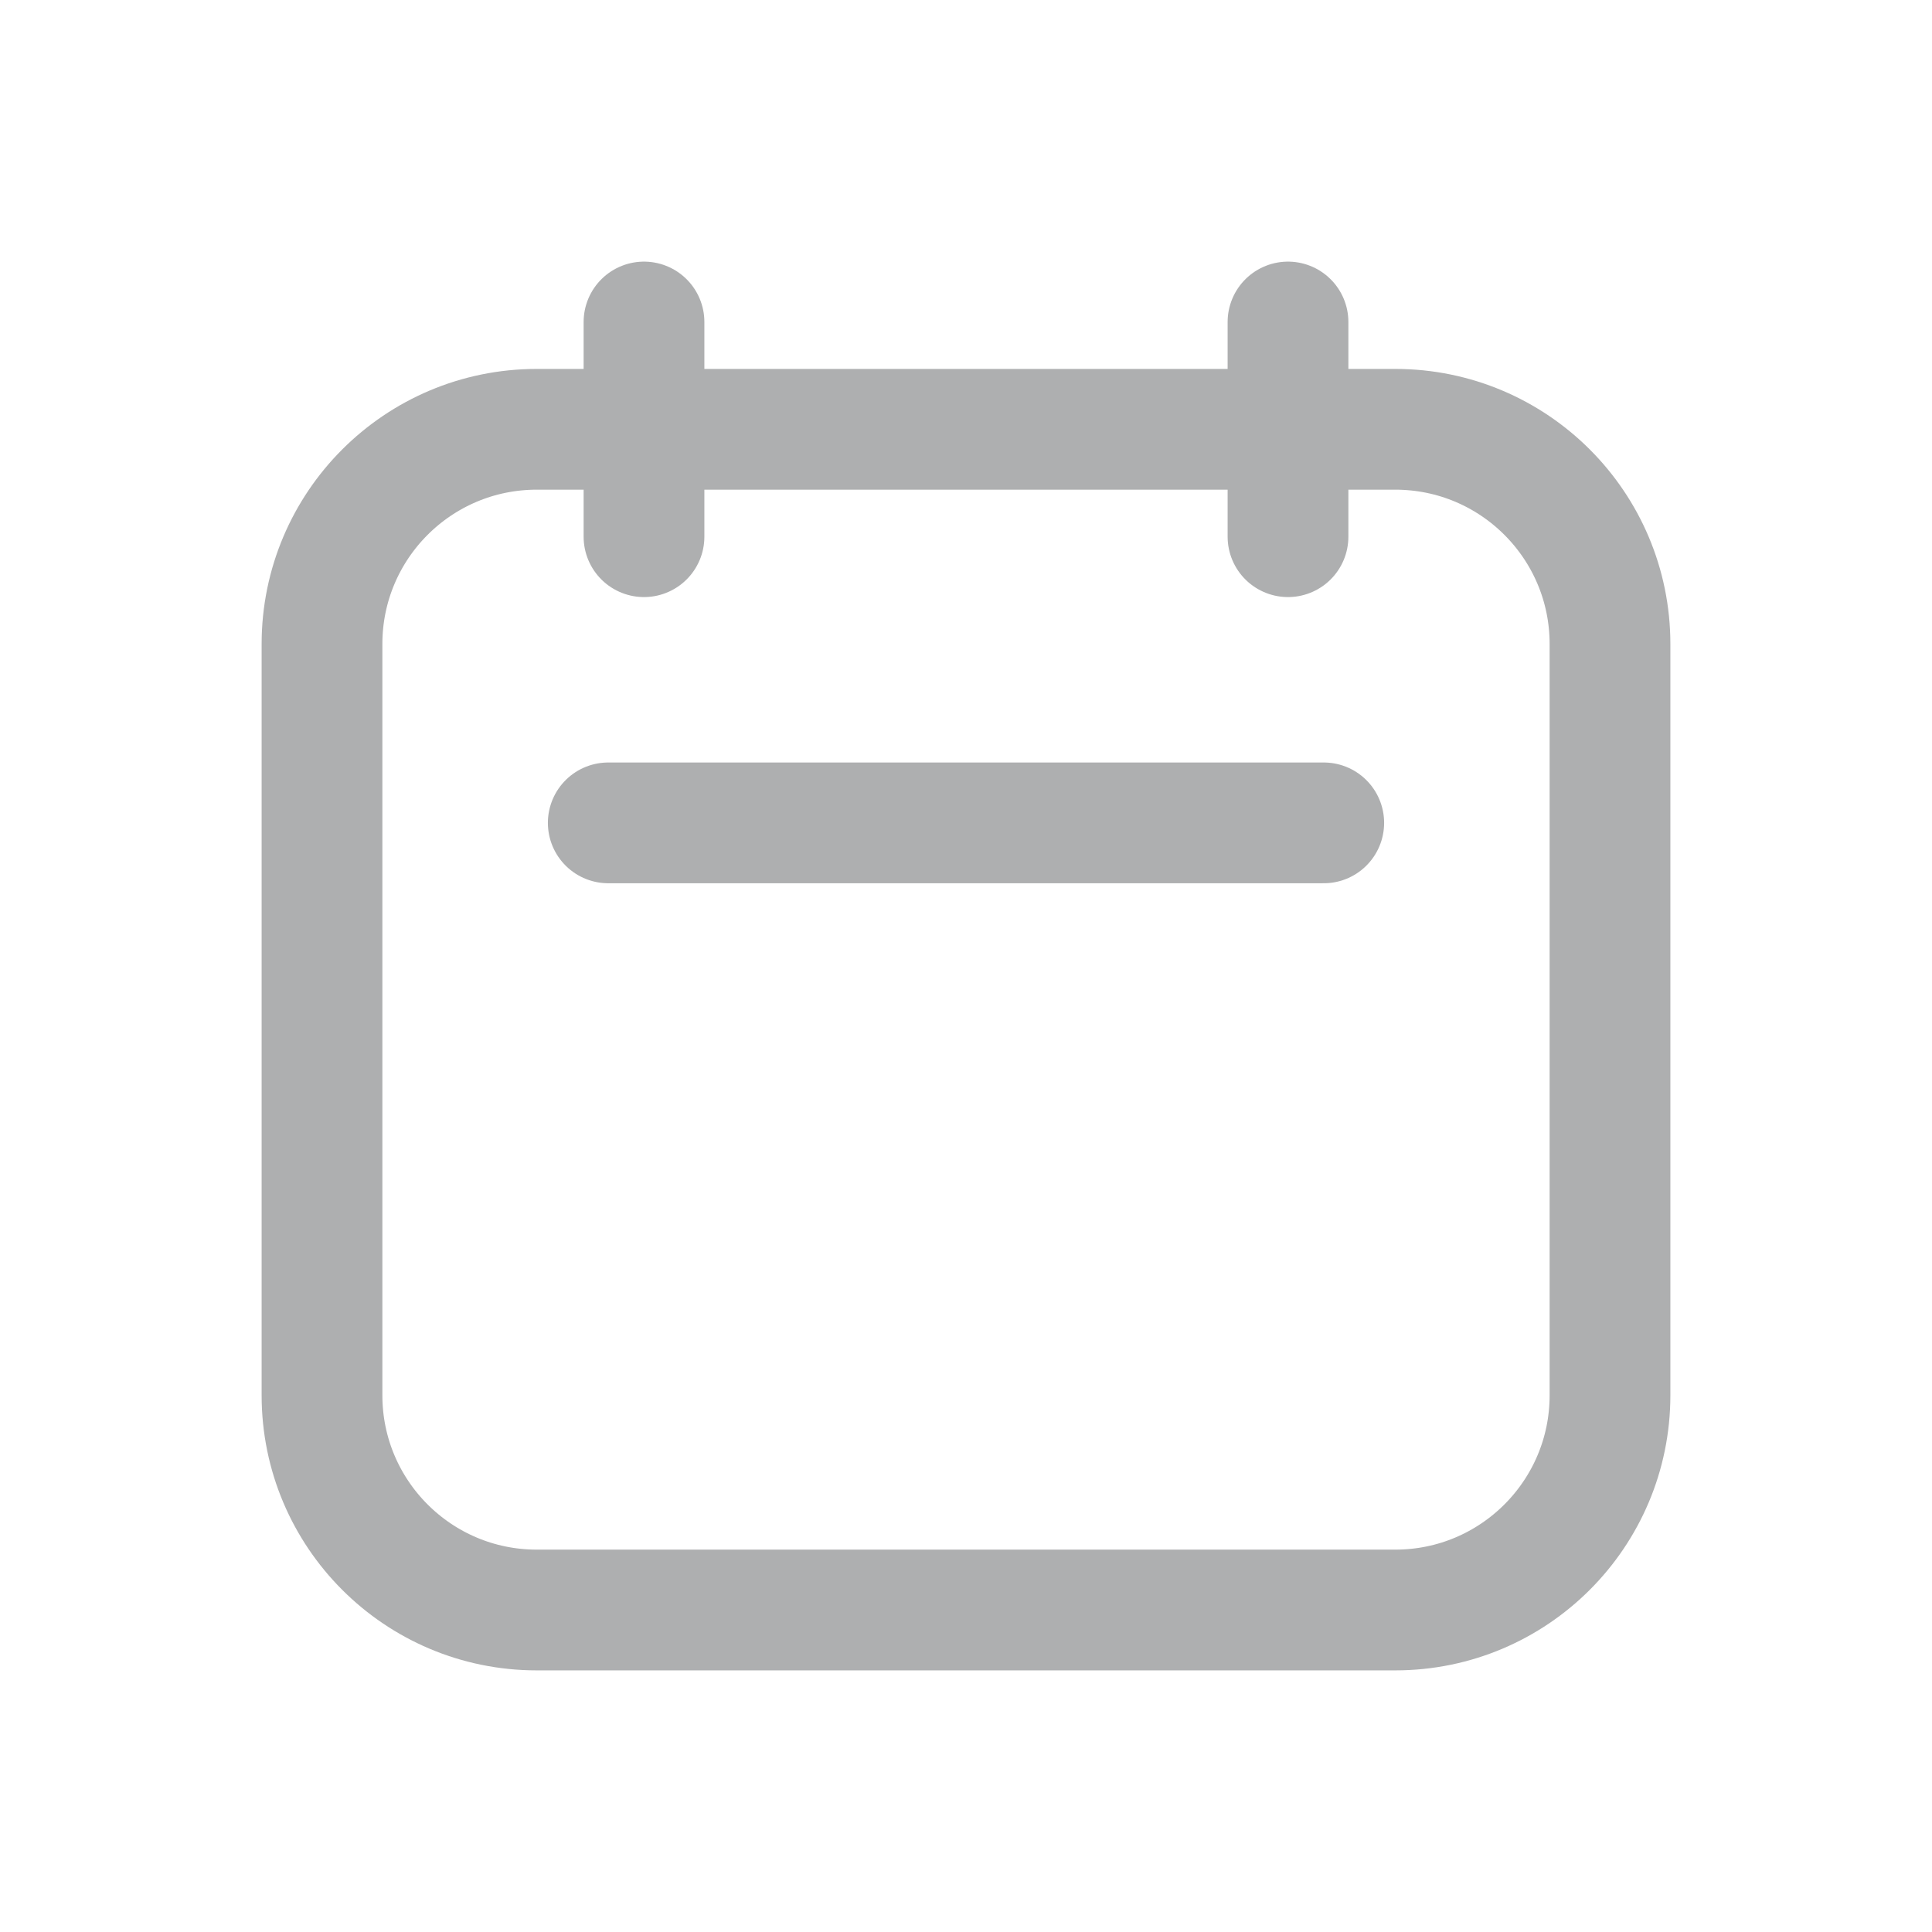
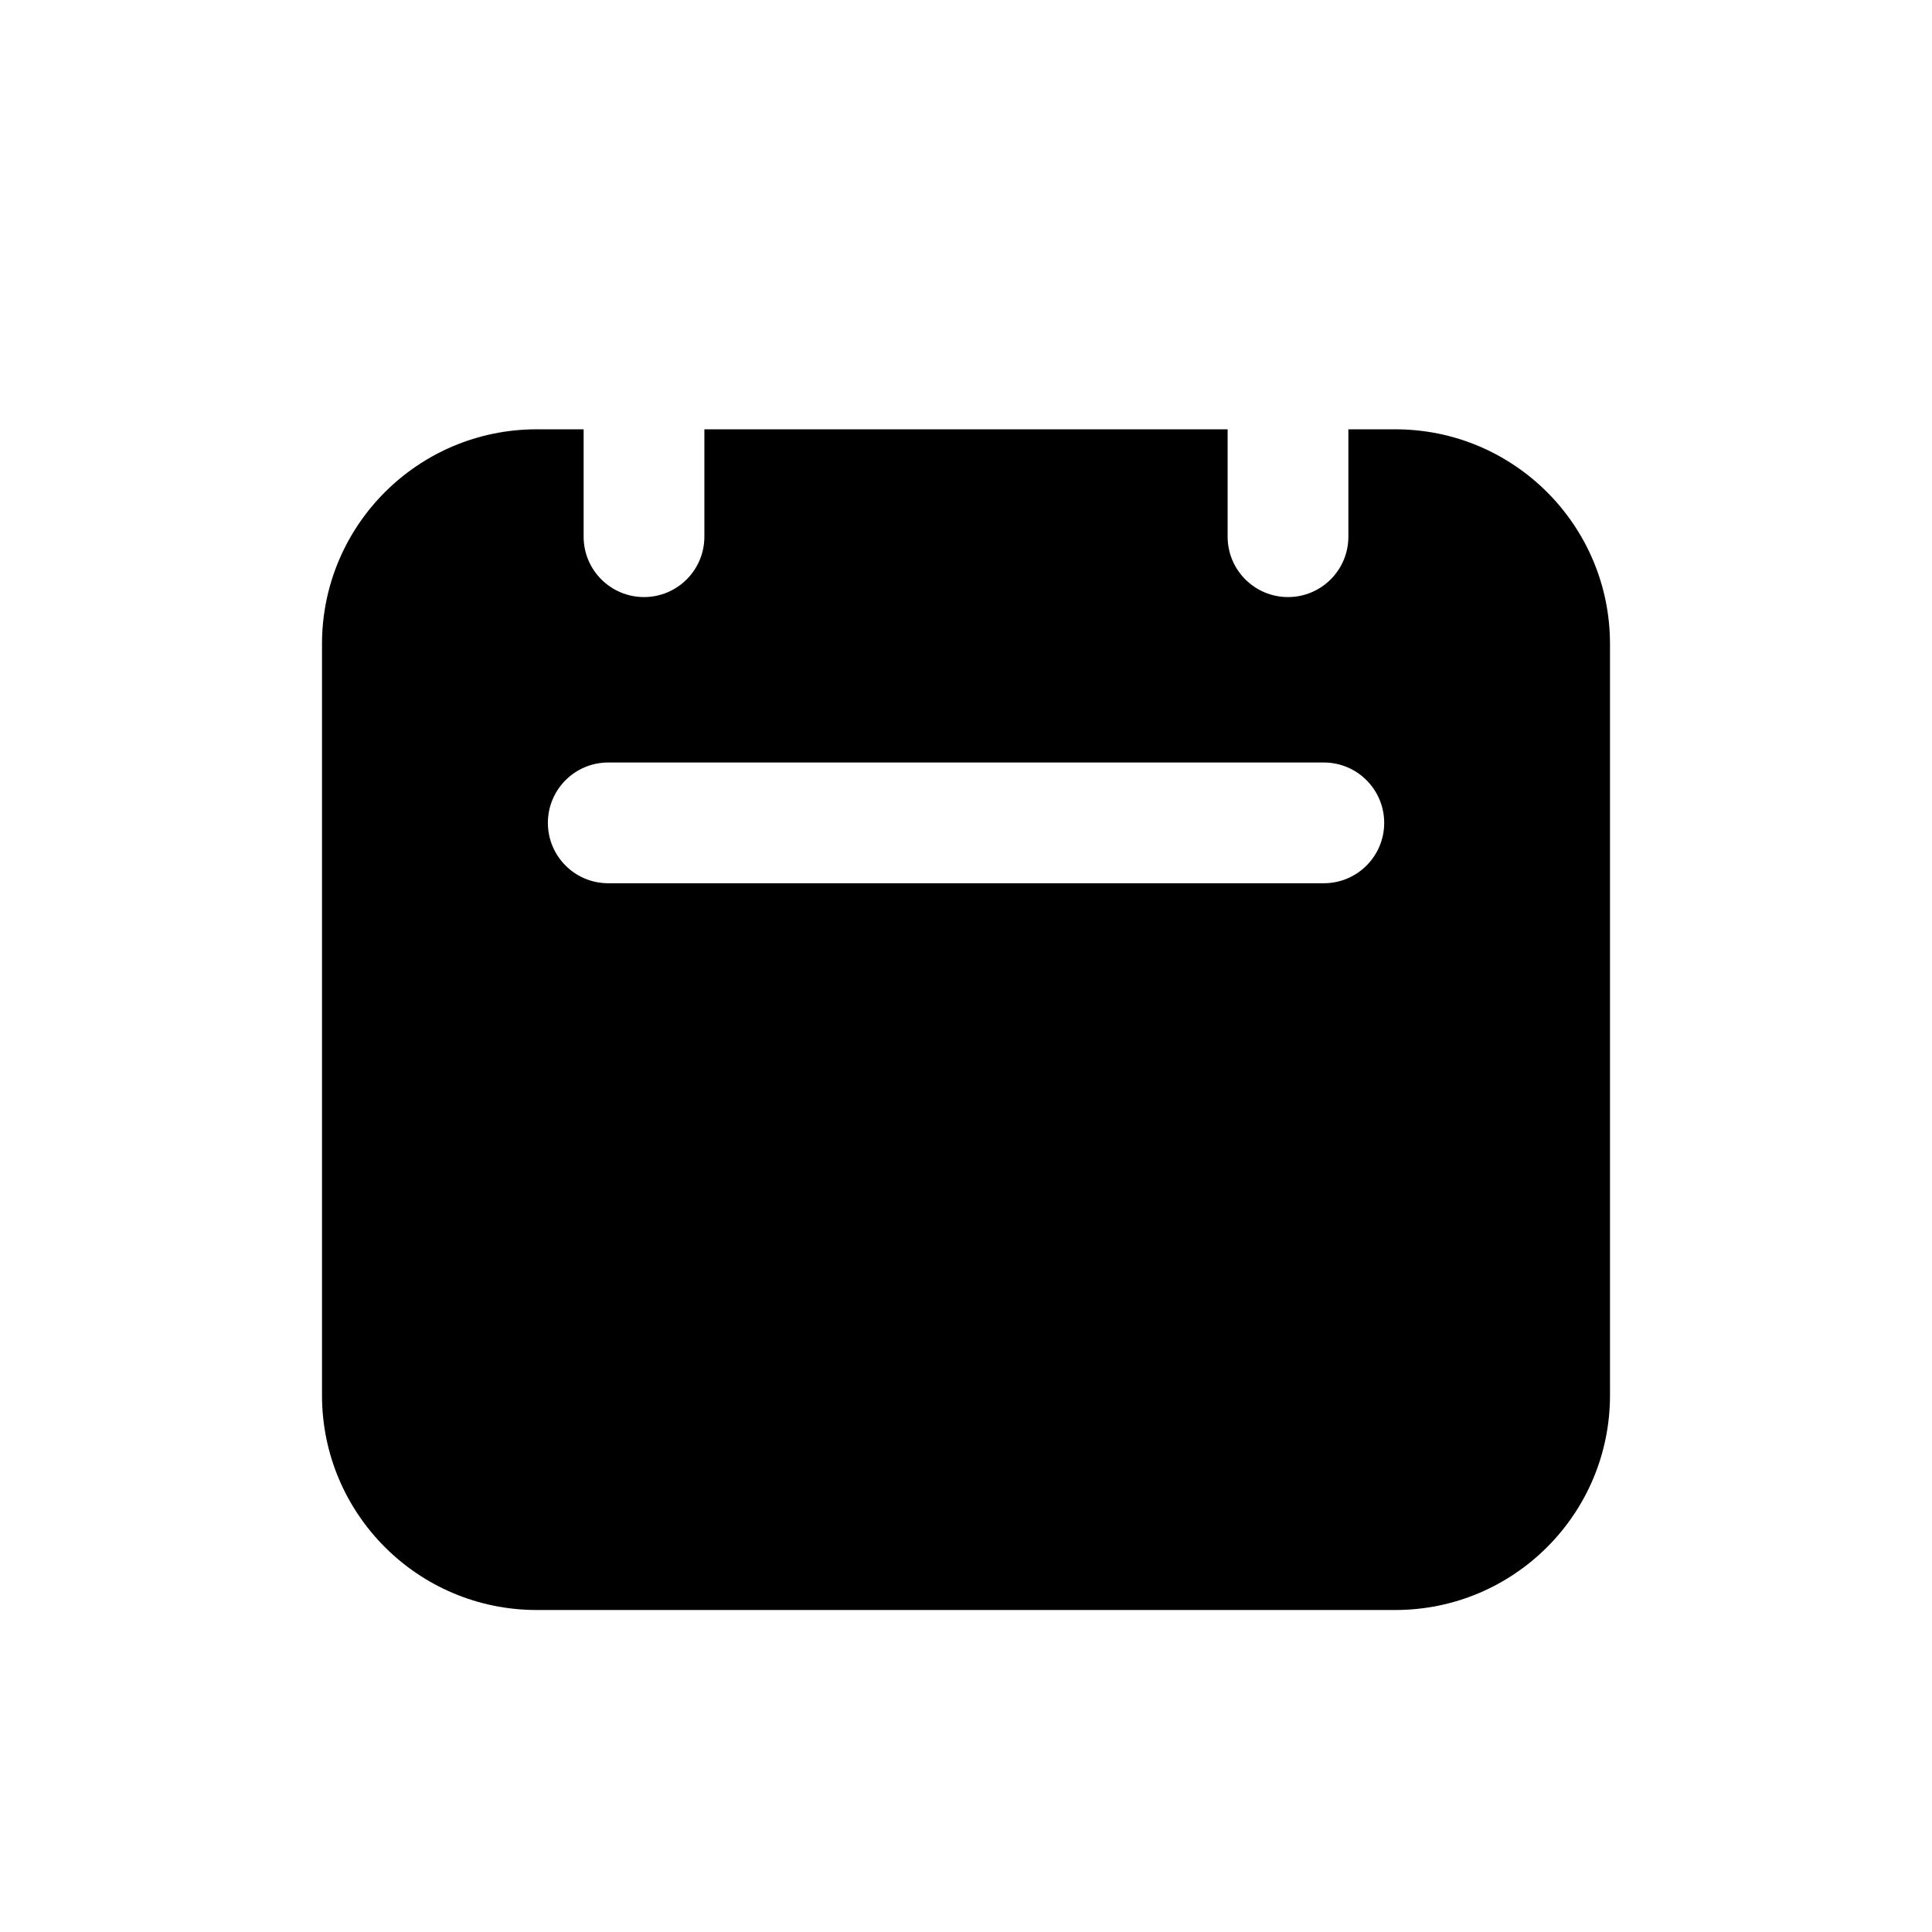
- <svg xmlns="http://www.w3.org/2000/svg" width="24" height="24" viewBox="0 0 24 24" fill="none">
-   <path d="M8 4V6.667M16 4V6.667M7.556 10.222H16.444M6.667 20C5.194 20 4 18.806 4 17.333V8C4 6.527 5.194 5.333 6.667 5.333H17.333C18.806 5.333 20 6.527 20 8V17.333C20 18.806 18.806 20 17.333 20L6.667 20Z" stroke="#AEAFB0" stroke-width="1.5" stroke-linecap="round" stroke-linejoin="round" />
+ <svg xmlns="http://www.w3.org/2000/svg" width="24" height="24" viewBox="0 0 24 24">
+   <path fill-rule="evenodd" clip-rule="evenodd" d="M7.25 5.333H6.667C5.194 5.333 4 6.527 4 8V17.333C4 18.806 5.194 20 6.667 20L17.333 20C18.806 20 20 18.806 20 17.333V8C20 6.527 18.806 5.333 17.333 5.333H16.75V6.667C16.75 7.081 16.414 7.417 16 7.417C15.586 7.417 15.25 7.081 15.25 6.667V5.333H8.75V6.667C8.75 7.081 8.414 7.417 8 7.417C7.586 7.417 7.25 7.081 7.25 6.667V5.333ZM7.556 9.472C7.141 9.472 6.806 9.808 6.806 10.222C6.806 10.636 7.141 10.972 7.556 10.972H16.445C16.859 10.972 17.195 10.636 17.195 10.222C17.195 9.808 16.859 9.472 16.445 9.472H7.556Z" />
</svg>
